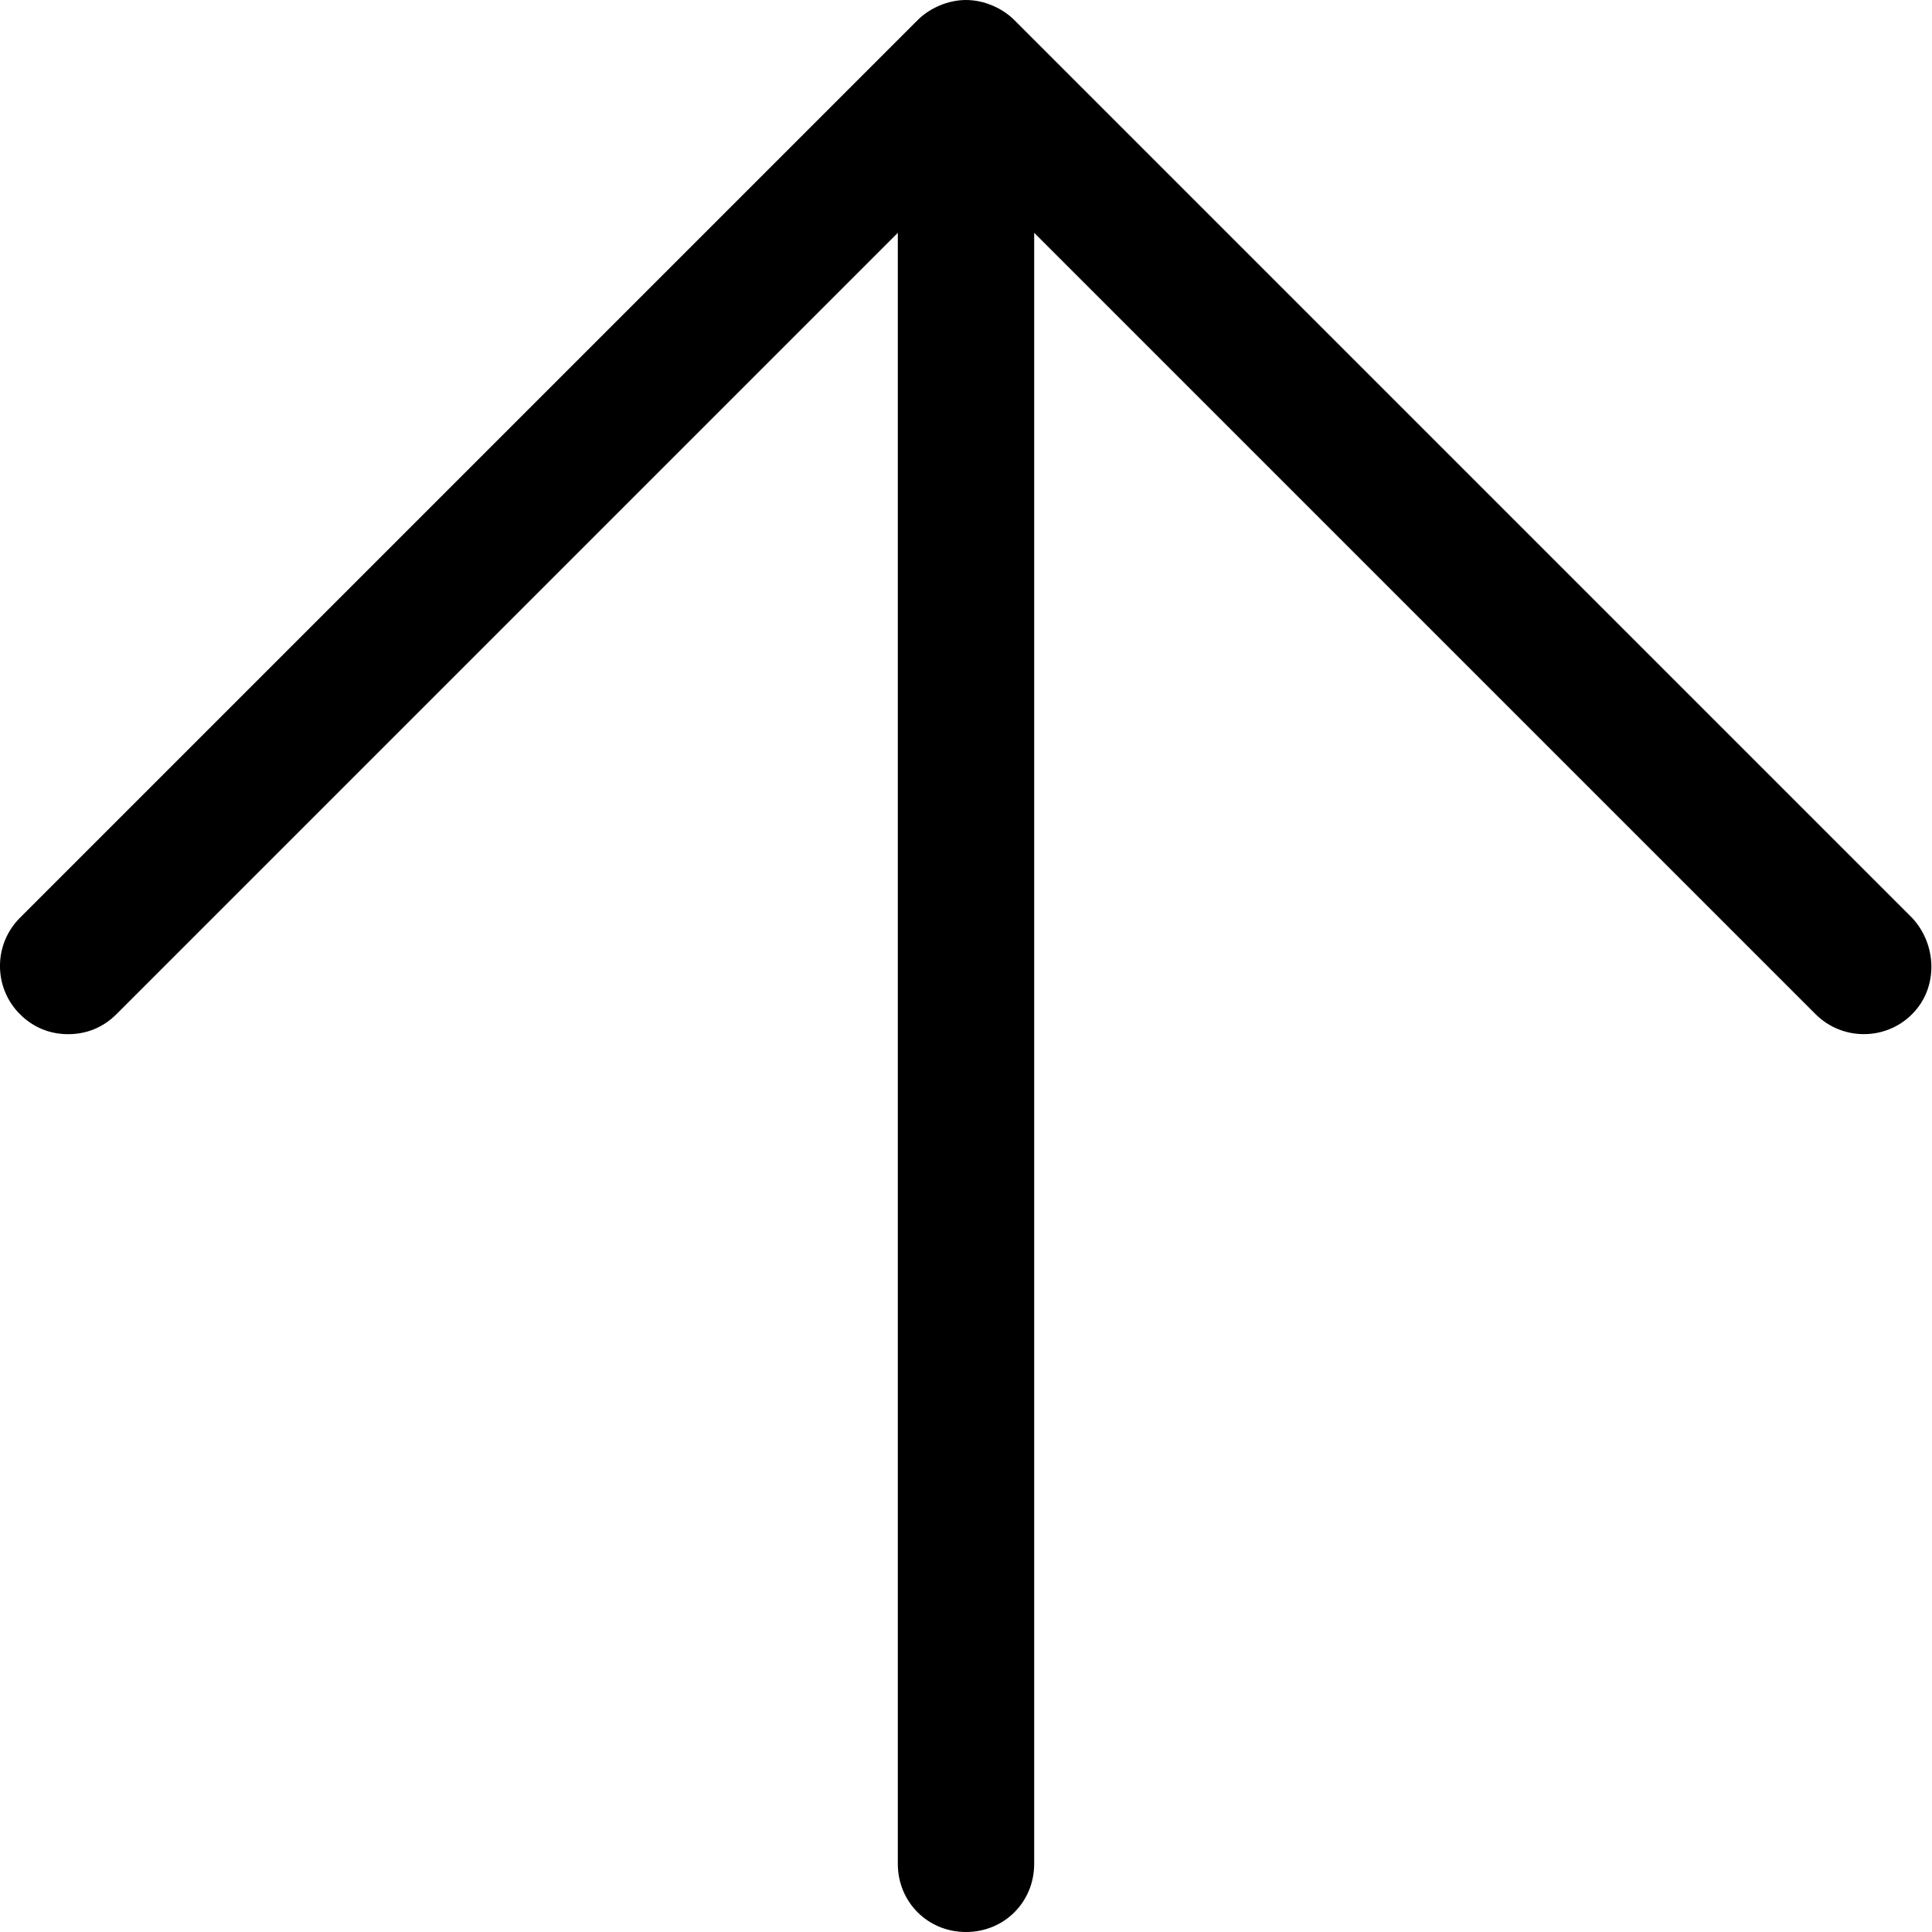
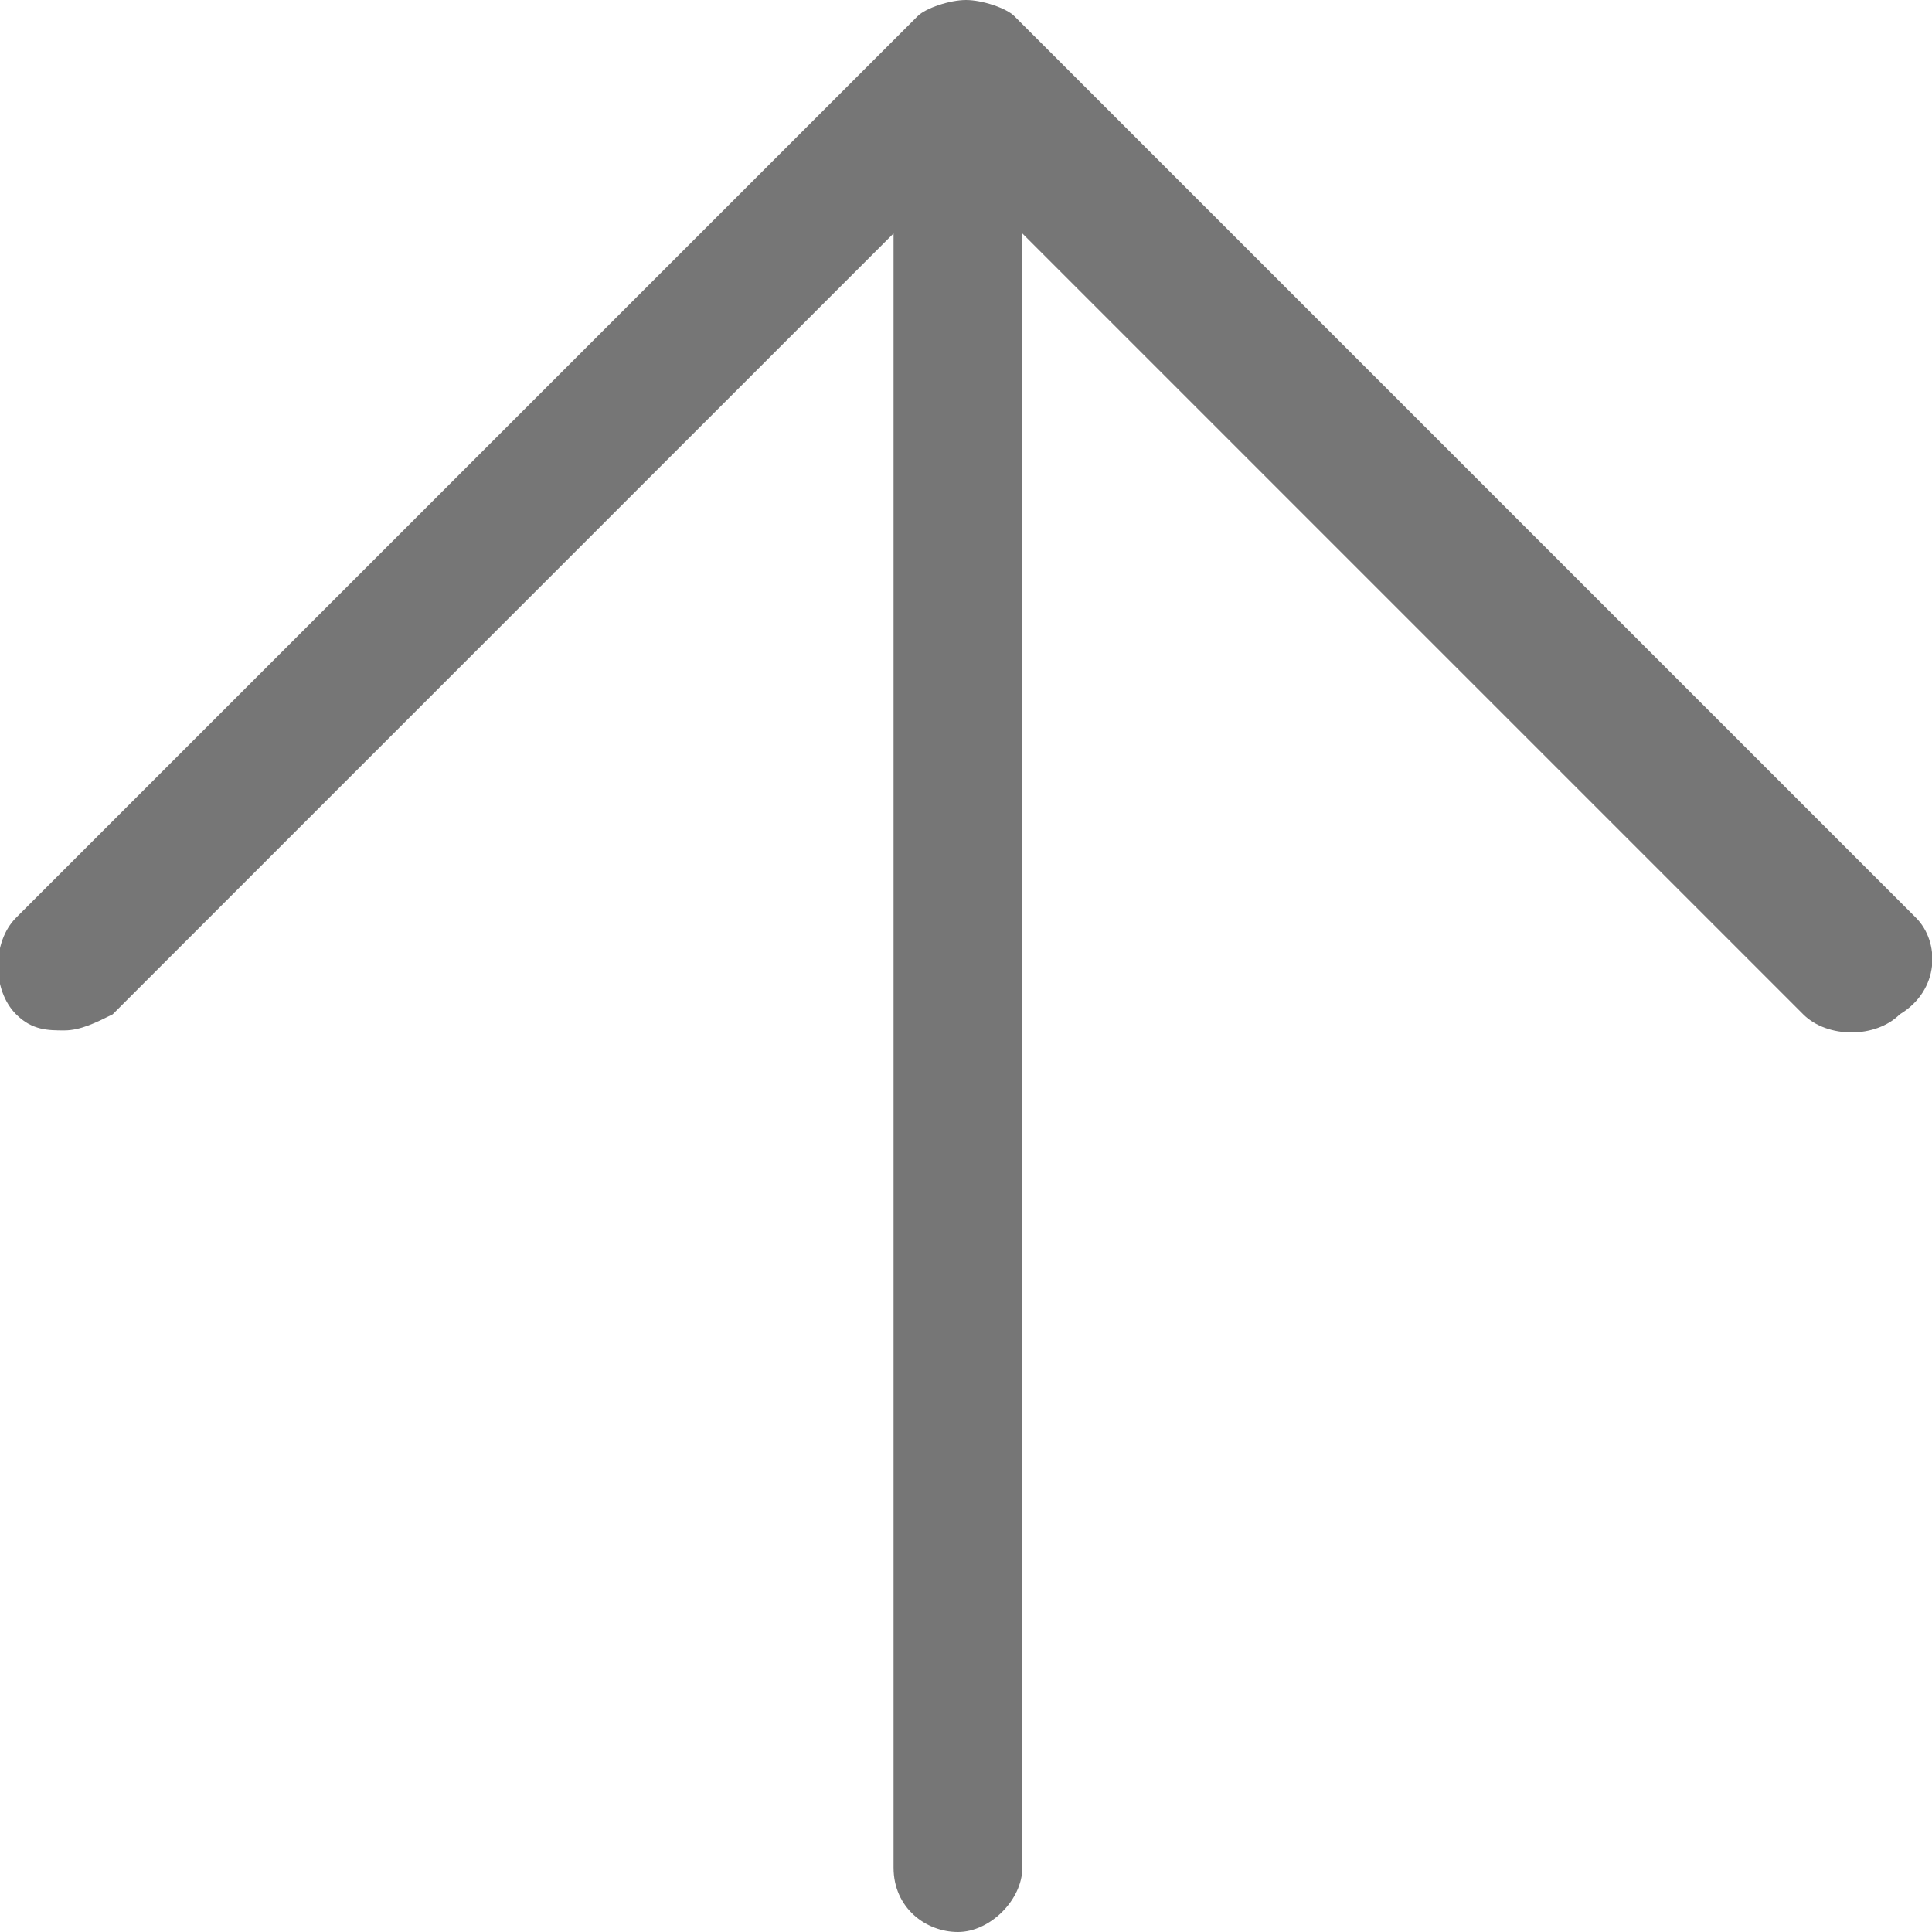
- <svg xmlns="http://www.w3.org/2000/svg" width="24px" height="24px" viewBox="0 0 24 24" version="1.1">
-   <defs />
-   <g id="Icons" stroke="none" stroke-width="1" fill="none" fill-rule="evenodd">
-     <g id="navigation_backtotop" transform="translate(-12, -12)" fill="#000000">
-       <g transform="translate(12, 12)" id="Shape">
-         <path d="M23.752,11.401 L12.599,0.248 C12.454,0.103 12.227,0 12,0 C11.773,0 11.546,0.103 11.401,0.248 L0.248,11.401 C-0.083,11.731 -0.083,12.269 0.248,12.599 C0.413,12.764 0.62,12.847 0.847,12.847 C1.074,12.847 1.281,12.764 1.446,12.599 L11.153,2.892 L11.153,23.153 C11.153,23.628 11.525,24 12,24 C12.475,24 12.847,23.628 12.847,23.153 L12.847,2.892 L22.554,12.599 C22.885,12.929 23.422,12.929 23.752,12.599 C24.083,12.269 24.062,11.731 23.752,11.401 L23.752,11.401 Z" />
+ <svg xmlns="http://www.w3.org/2000/svg" version="1.1" id="Ebene_1" x="0px" y="0px" viewBox="0 0 24 24" style="enable-background:new 0 0 24 24;" xml:space="preserve">
+   <style type="text/css">
+ 	.st0{fill:#767676;}
+ </style>
+   <g id="Icons">
+     <g id="navigation_backtotop" transform="translate(-12, -12)">
+       <g id="Shape" transform="translate(12, 12)">
+         <path class="st0" d="M23.8,11.4L12.6,0.2C12.5,0.1,12.2,0,12,0s-0.5,0.1-0.6,0.2L0.2,11.4c-0.3,0.3-0.3,0.9,0,1.2     c0.2,0.2,0.4,0.2,0.6,0.2s0.4-0.1,0.6-0.2l9.7-9.7v20.3c0,0.5,0.4,0.8,0.8,0.8s0.8-0.4,0.8-0.8V2.9l9.7,9.7     c0.3,0.3,0.9,0.3,1.2,0C24.1,12.3,24.1,11.7,23.8,11.4L23.8,11.4z" />
      </g>
    </g>
  </g>
</svg>
